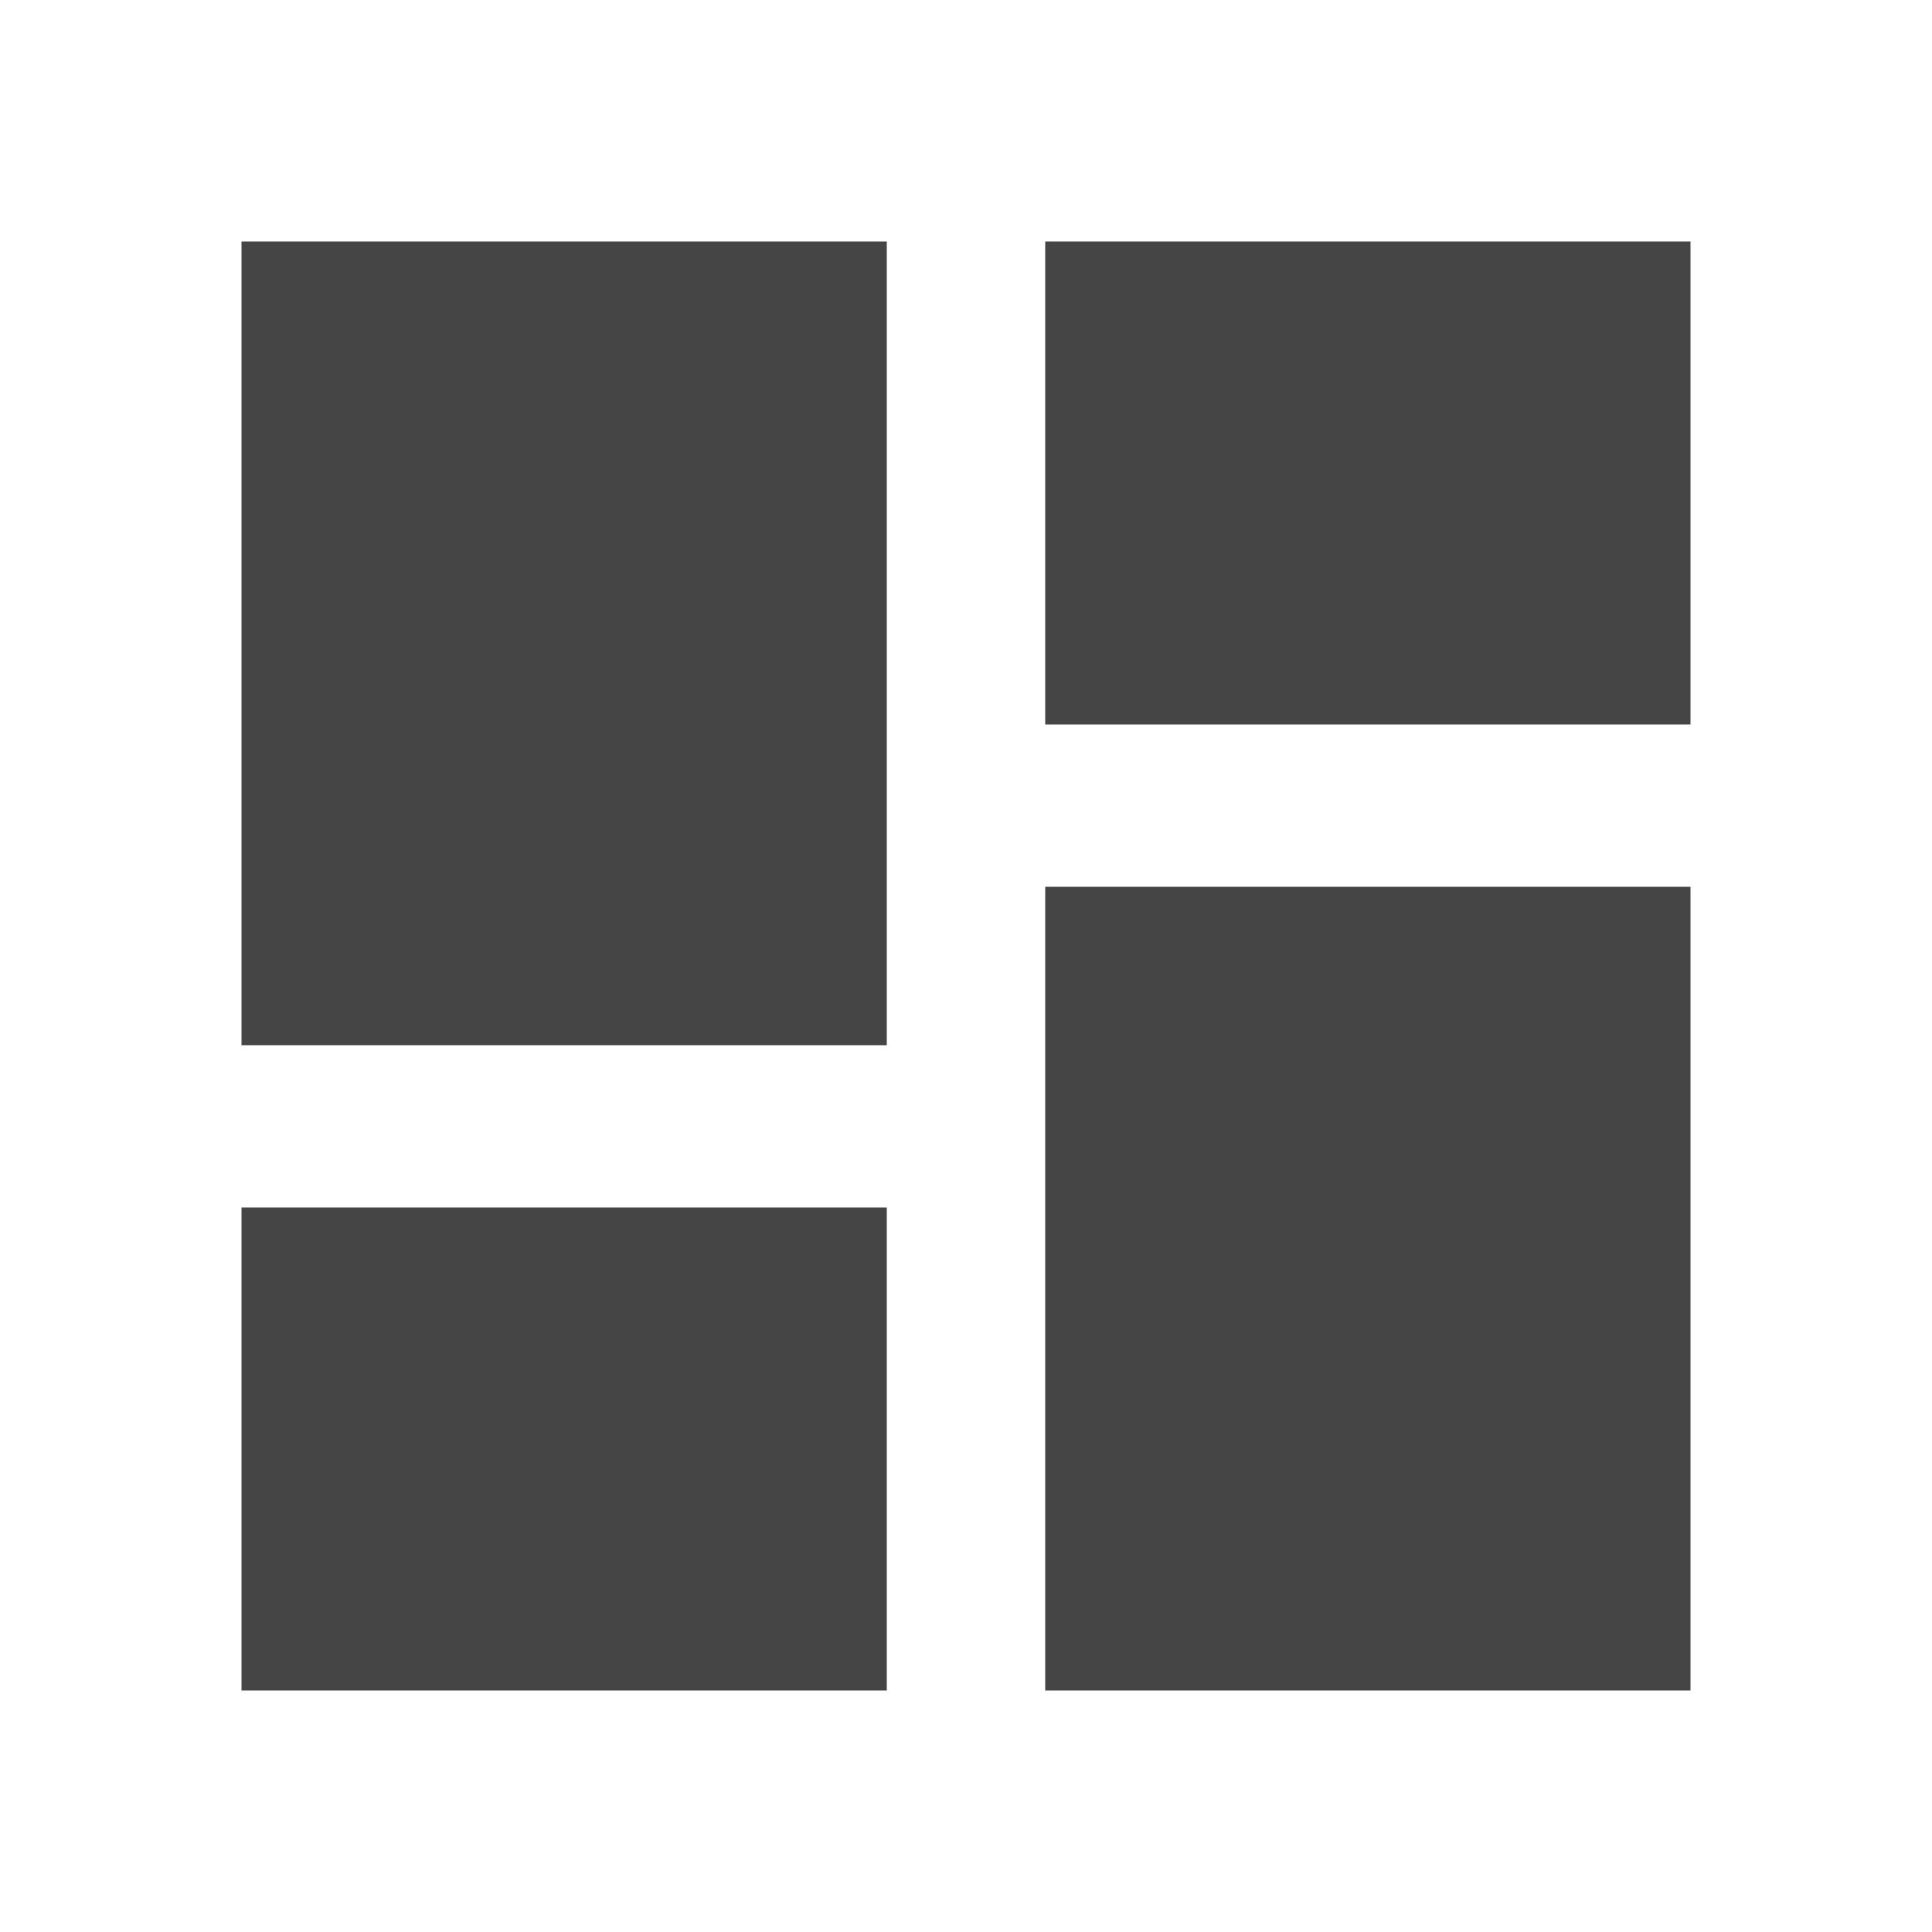
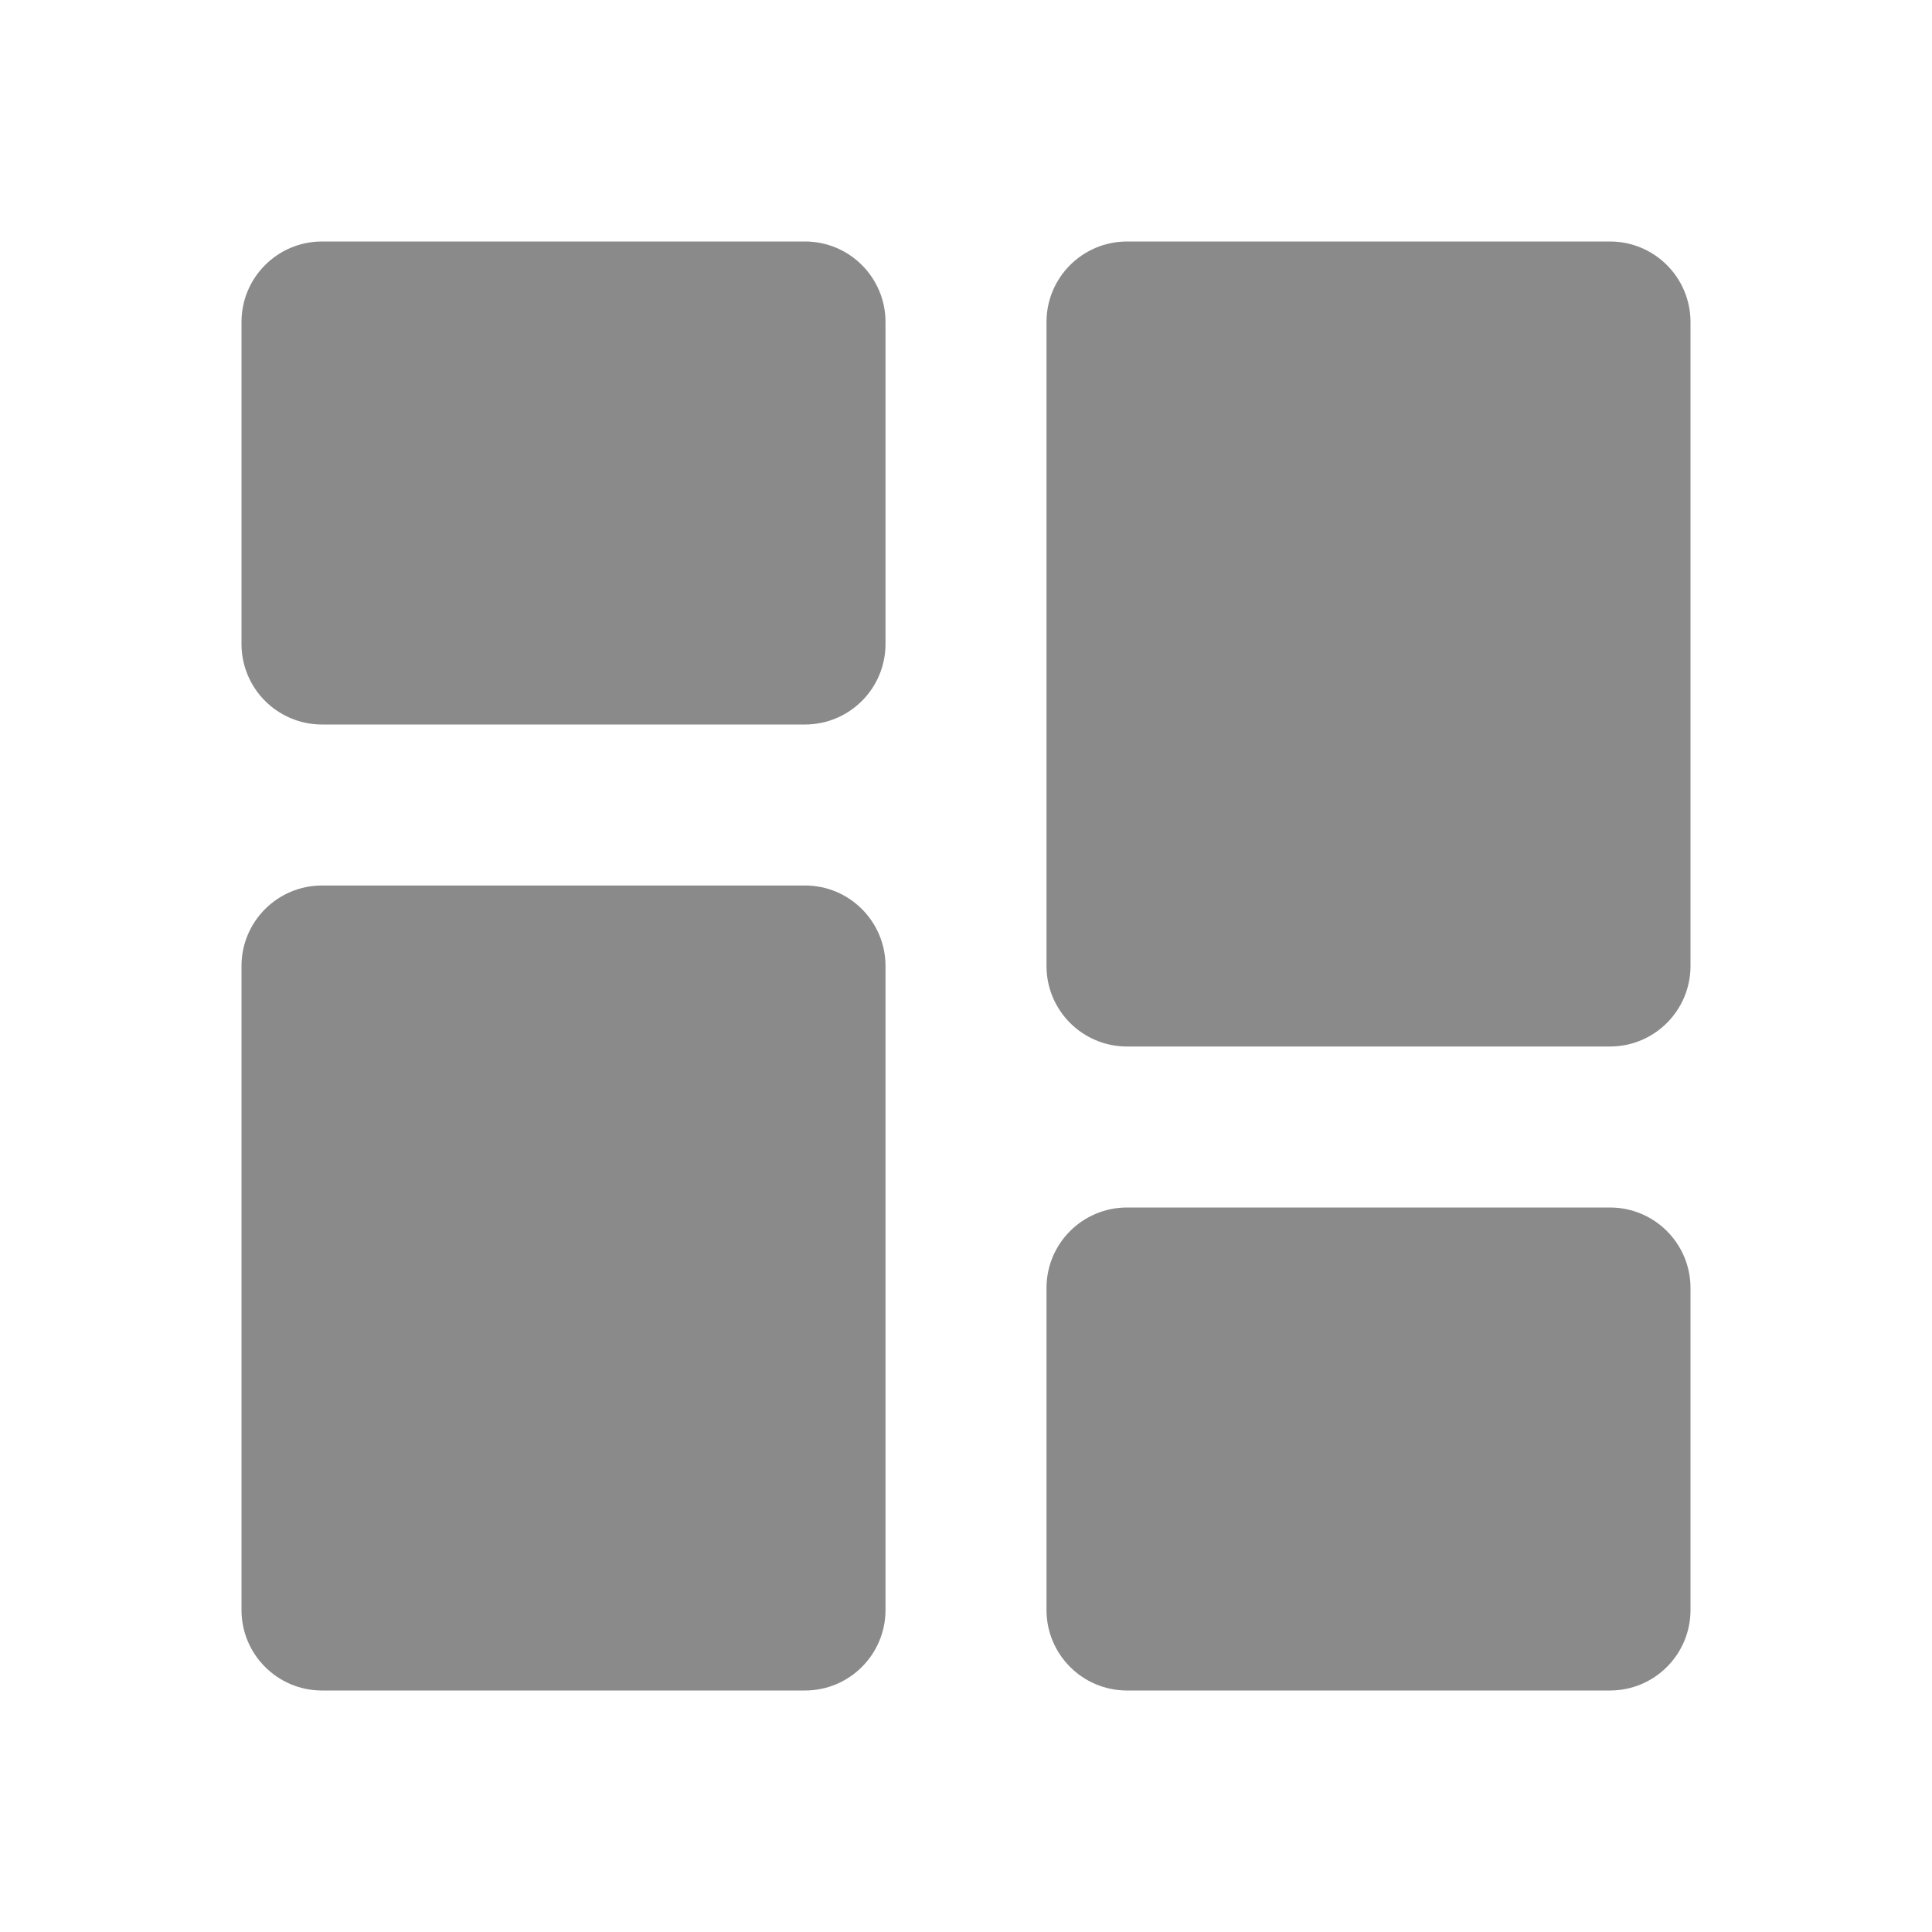
- <svg xmlns="http://www.w3.org/2000/svg" t="1763878316434" class="icon" viewBox="0 0 1024 1024" version="1.1" p-id="3473" ne="0.009" width="200" height="200">
-   <path d="M553.984 128l342.016 0 0 256-342.016 0 0-256zM553.984 896l0-425.984 342.016 0 0 425.984-342.016 0zM128 896l0-256 342.016 0 0 256-342.016 0zM128 553.984l0-425.984 342.016 0 0 425.984-342.016 0z" fill="hsla(0,0%,27%,1)" p-id="3474" />
+ <svg xmlns="http://www.w3.org/2000/svg" t="1763908394447" class="icon" viewBox="0 0 1024 1024" version="1.1" p-id="9019" ne="0.568" width="200" height="200">
+   <path d="M469.333 170.667v170.667a42.667 42.667 0 0 1-42.667 42.667H170.667a42.667 42.667 0 0 1-42.667-42.667V170.667a42.667 42.667 0 0 1 42.667-42.667h256a42.667 42.667 0 0 1 42.667 42.667z m-42.667 298.667H170.667a42.667 42.667 0 0 0-42.667 42.667v341.333a42.667 42.667 0 0 0 42.667 42.667h256a42.667 42.667 0 0 0 42.667-42.667v-341.333a42.667 42.667 0 0 0-42.667-42.667z m426.667 170.667h-256a42.667 42.667 0 0 0-42.667 42.667v170.667a42.667 42.667 0 0 0 42.667 42.667h256a42.667 42.667 0 0 0 42.667-42.667v-170.667a42.667 42.667 0 0 0-42.667-42.667z m0-512h-256a42.667 42.667 0 0 0-42.667 42.667v341.333a42.667 42.667 0 0 0 42.667 42.667h256a42.667 42.667 0 0 0 42.667-42.667V170.667a42.667 42.667 0 0 0-42.667-42.667z" p-id="9020" fill="hsla(0,0%,54%,1)" />
</svg>
